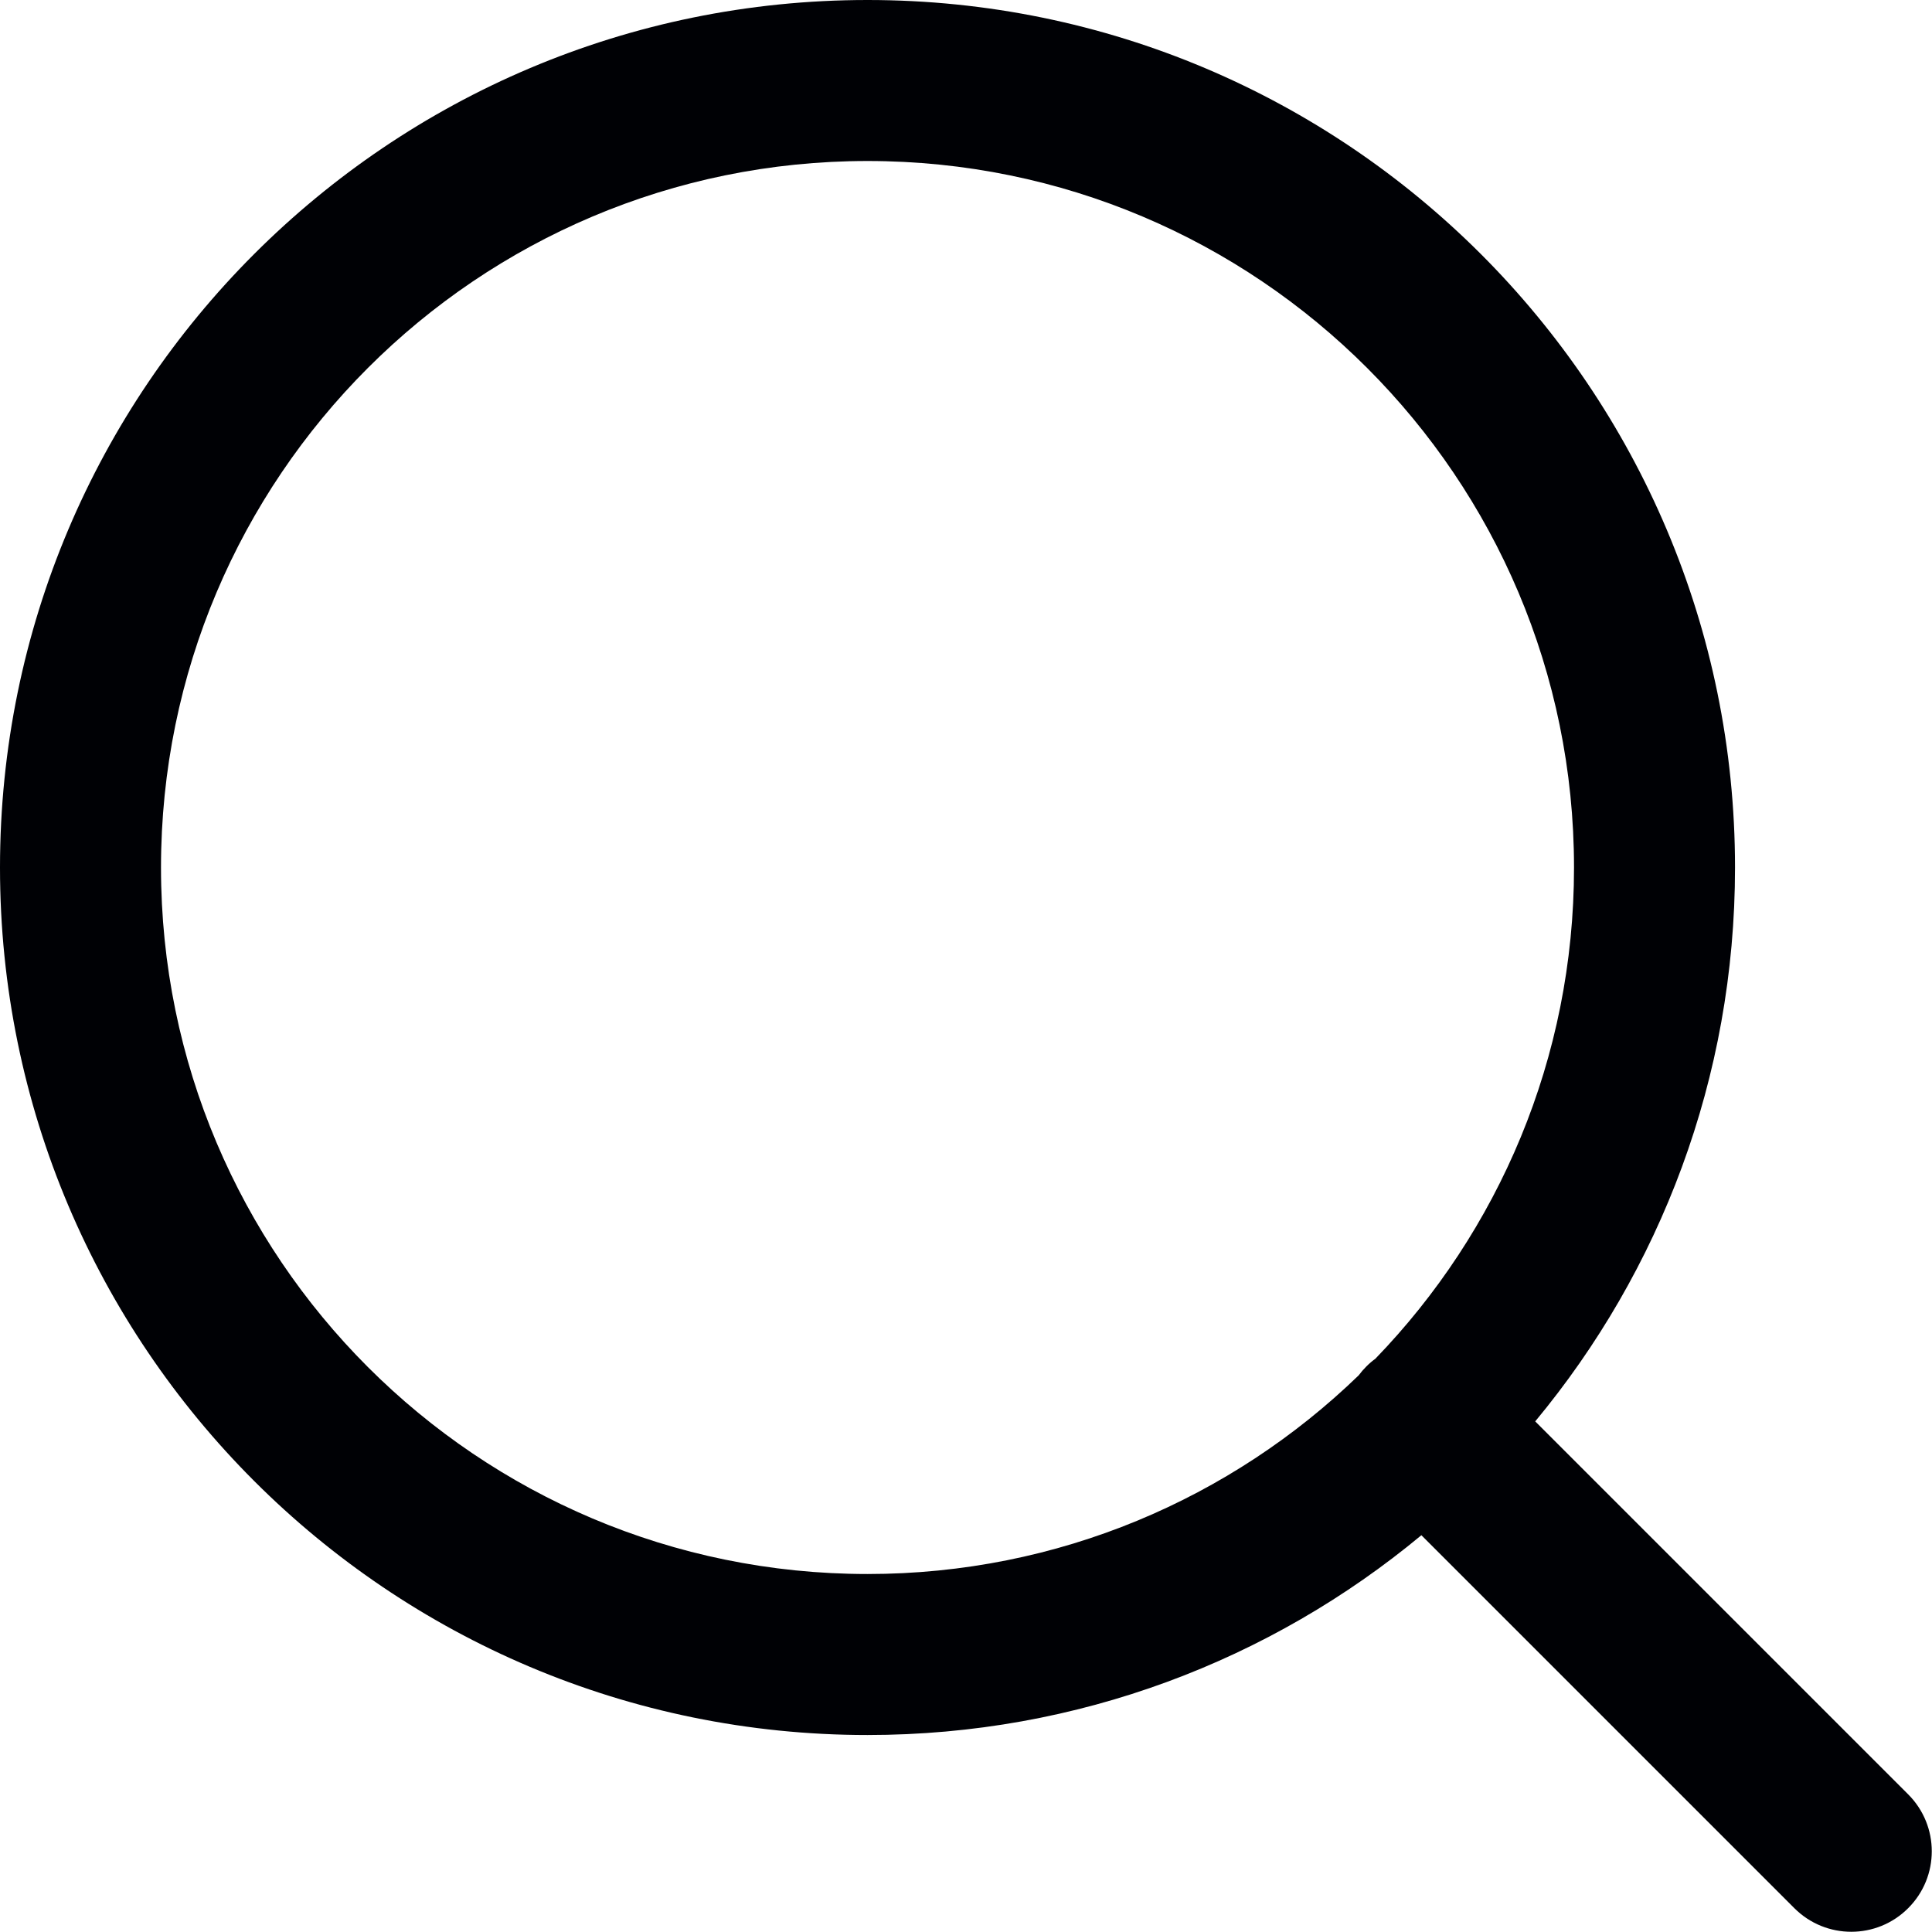
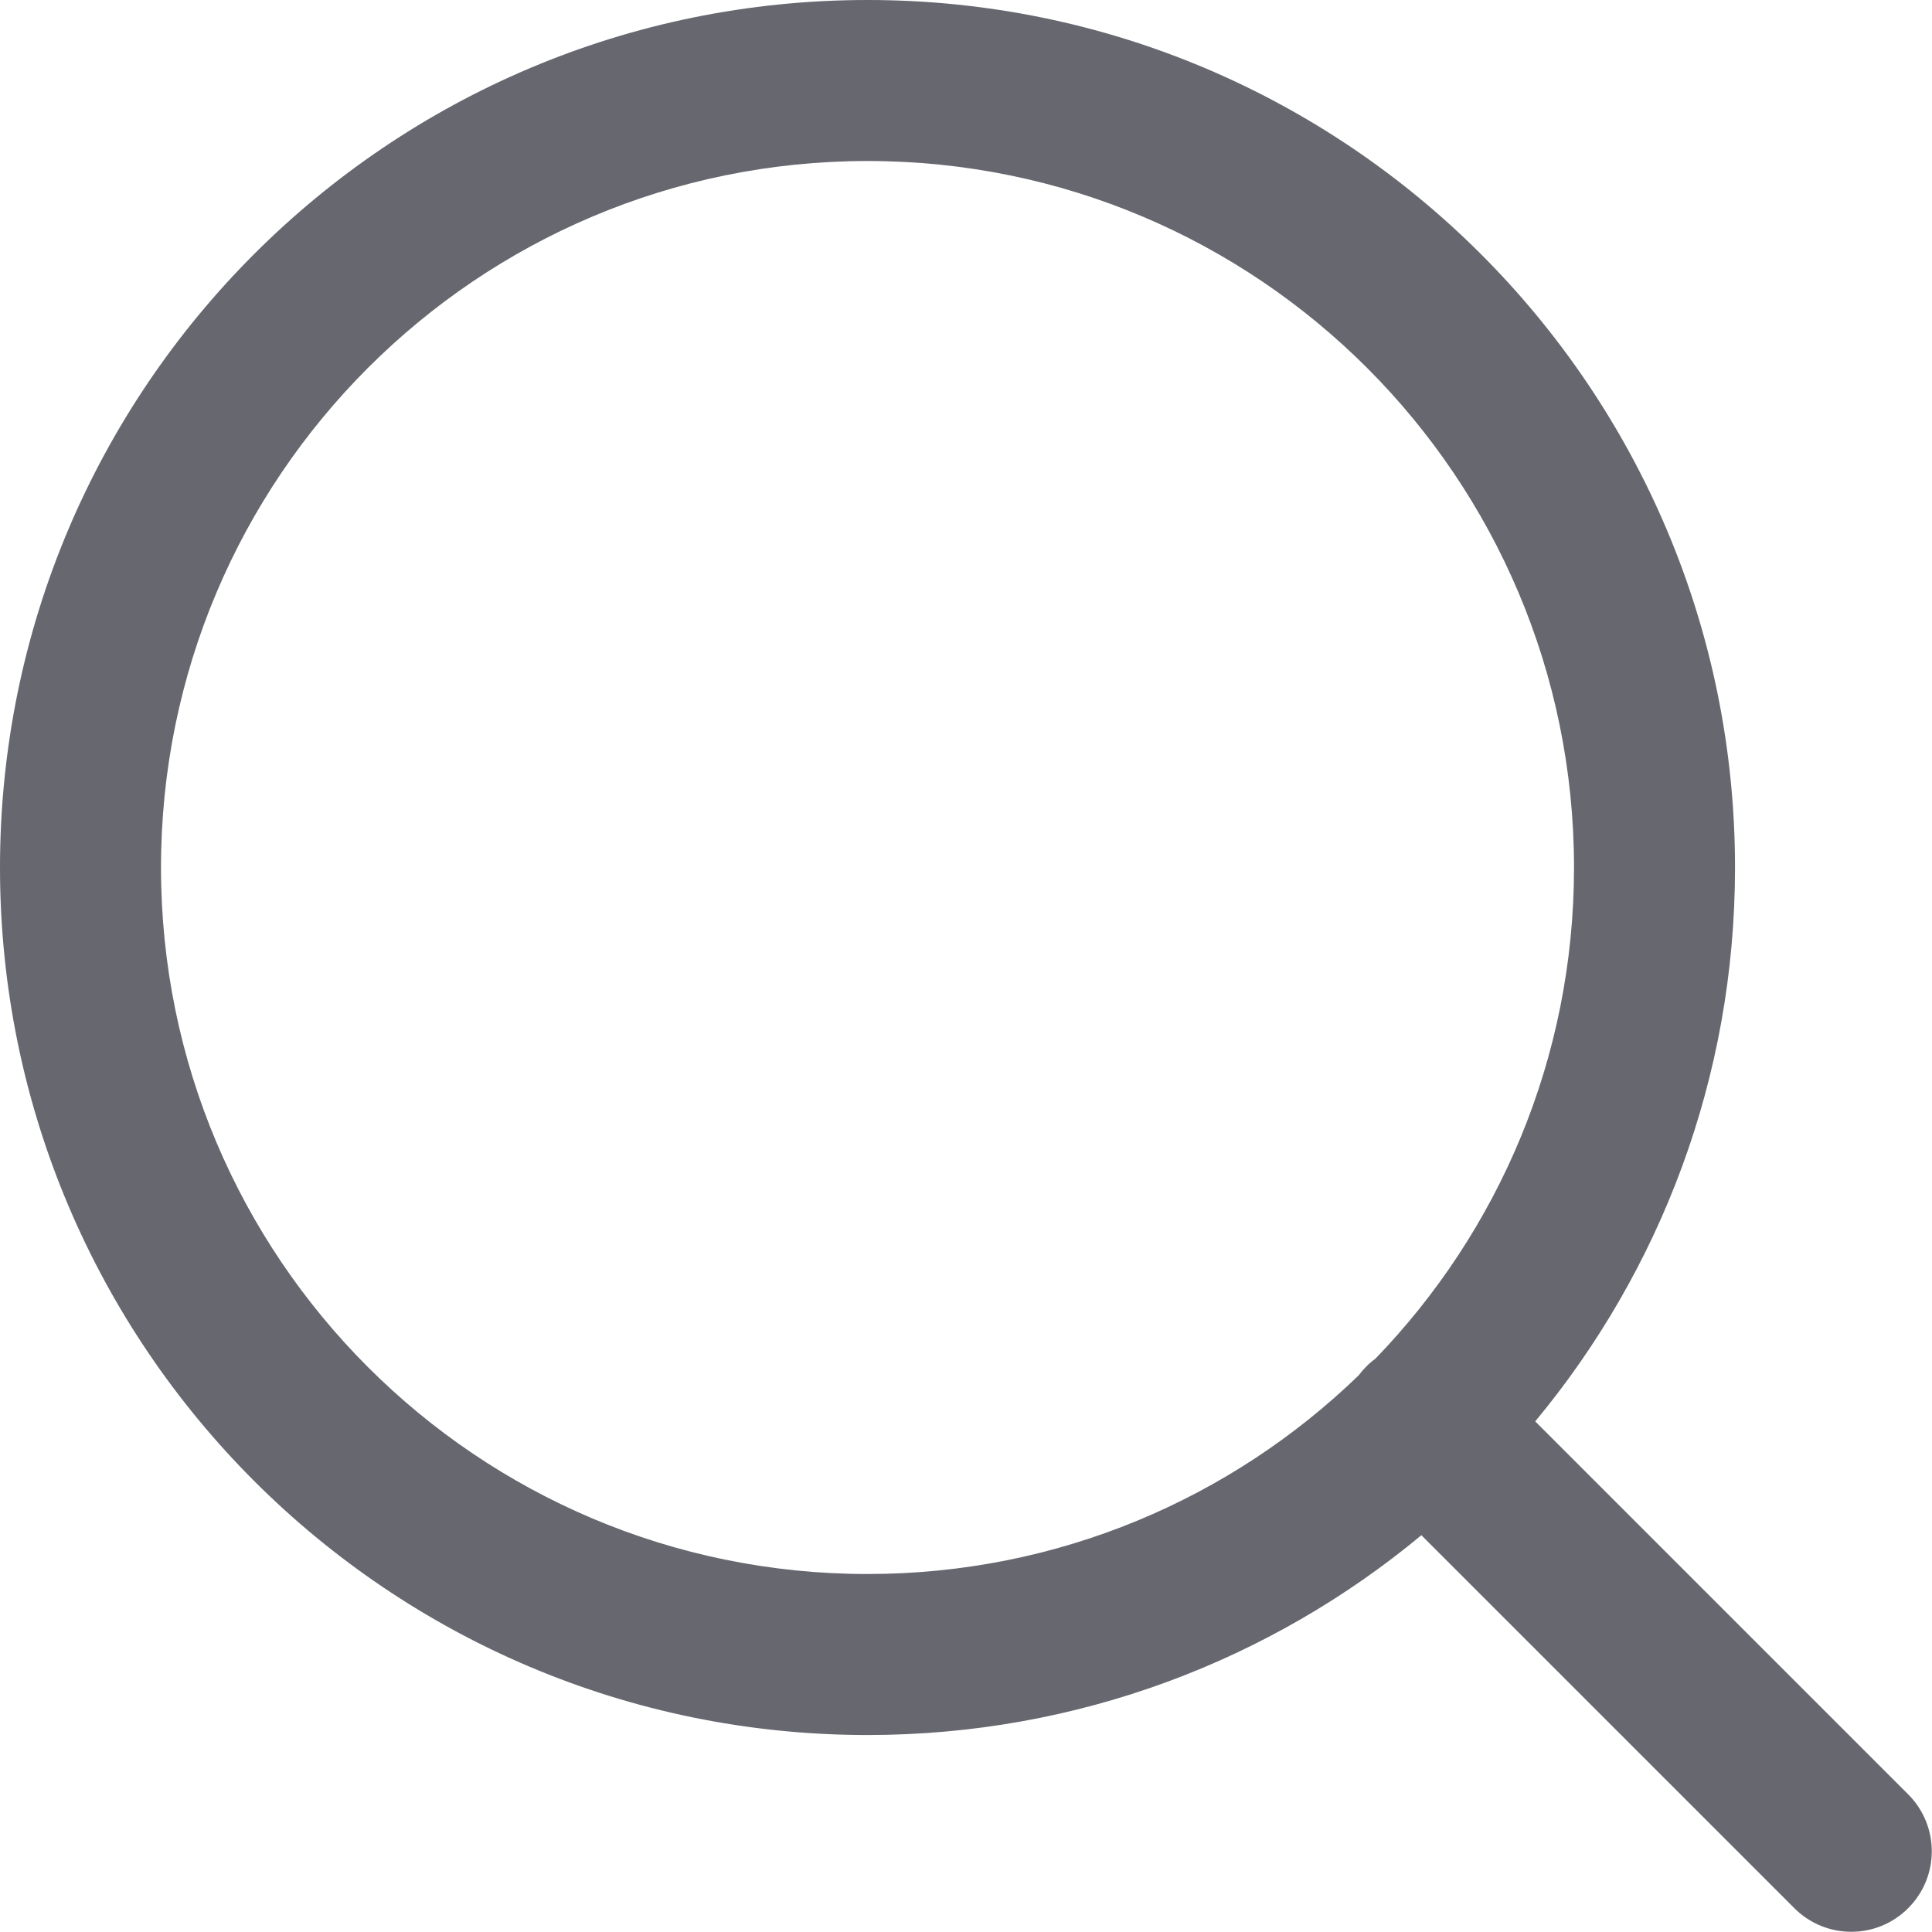
<svg xmlns="http://www.w3.org/2000/svg" width="24" height="24" viewBox="0 0 24 24" fill="none">
-   <path fill-rule="evenodd" clip-rule="evenodd" d="M2 10.777C2 5.929 5.929 2 10.777 2C15.624 2 19.553 5.929 19.553 10.777C19.553 13.148 18.613 15.299 17.085 16.879C17.046 16.907 17.009 16.939 16.974 16.974C16.939 17.009 16.907 17.046 16.878 17.085C15.299 18.613 13.148 19.553 10.777 19.553C5.929 19.553 2 15.624 2 10.777ZM17.657 19.071C15.79 20.621 13.392 21.553 10.777 21.553C4.825 21.553 0 16.728 0 10.777C0 4.825 4.825 0 10.777 0C16.728 0 21.553 4.825 21.553 10.777C21.553 13.392 20.621 15.79 19.071 17.657L23.704 22.29C24.095 22.681 24.095 23.314 23.704 23.704C23.314 24.095 22.681 24.095 22.29 23.704L17.657 19.071Z" fill="#000105" />
+   <path fill-rule="evenodd" clip-rule="evenodd" d="M2 10.777C2 5.929 5.929 2 10.777 2C15.624 2 19.553 5.929 19.553 10.777C19.553 13.148 18.613 15.299 17.085 16.879C17.046 16.907 17.009 16.939 16.974 16.974C16.939 17.009 16.907 17.046 16.878 17.085C15.299 18.613 13.148 19.553 10.777 19.553C5.929 19.553 2 15.624 2 10.777ZM17.657 19.071C15.79 20.621 13.392 21.553 10.777 21.553C4.825 21.553 0 16.728 0 10.777C0 4.825 4.825 0 10.777 0C16.728 0 21.553 4.825 21.553 10.777C21.553 13.392 20.621 15.79 19.071 17.657L23.704 22.29C24.095 22.681 24.095 23.314 23.704 23.704C23.314 24.095 22.681 24.095 22.29 23.704L17.657 19.071Z" fill="#00030F" fill-opacity="0.6" />
</svg>
